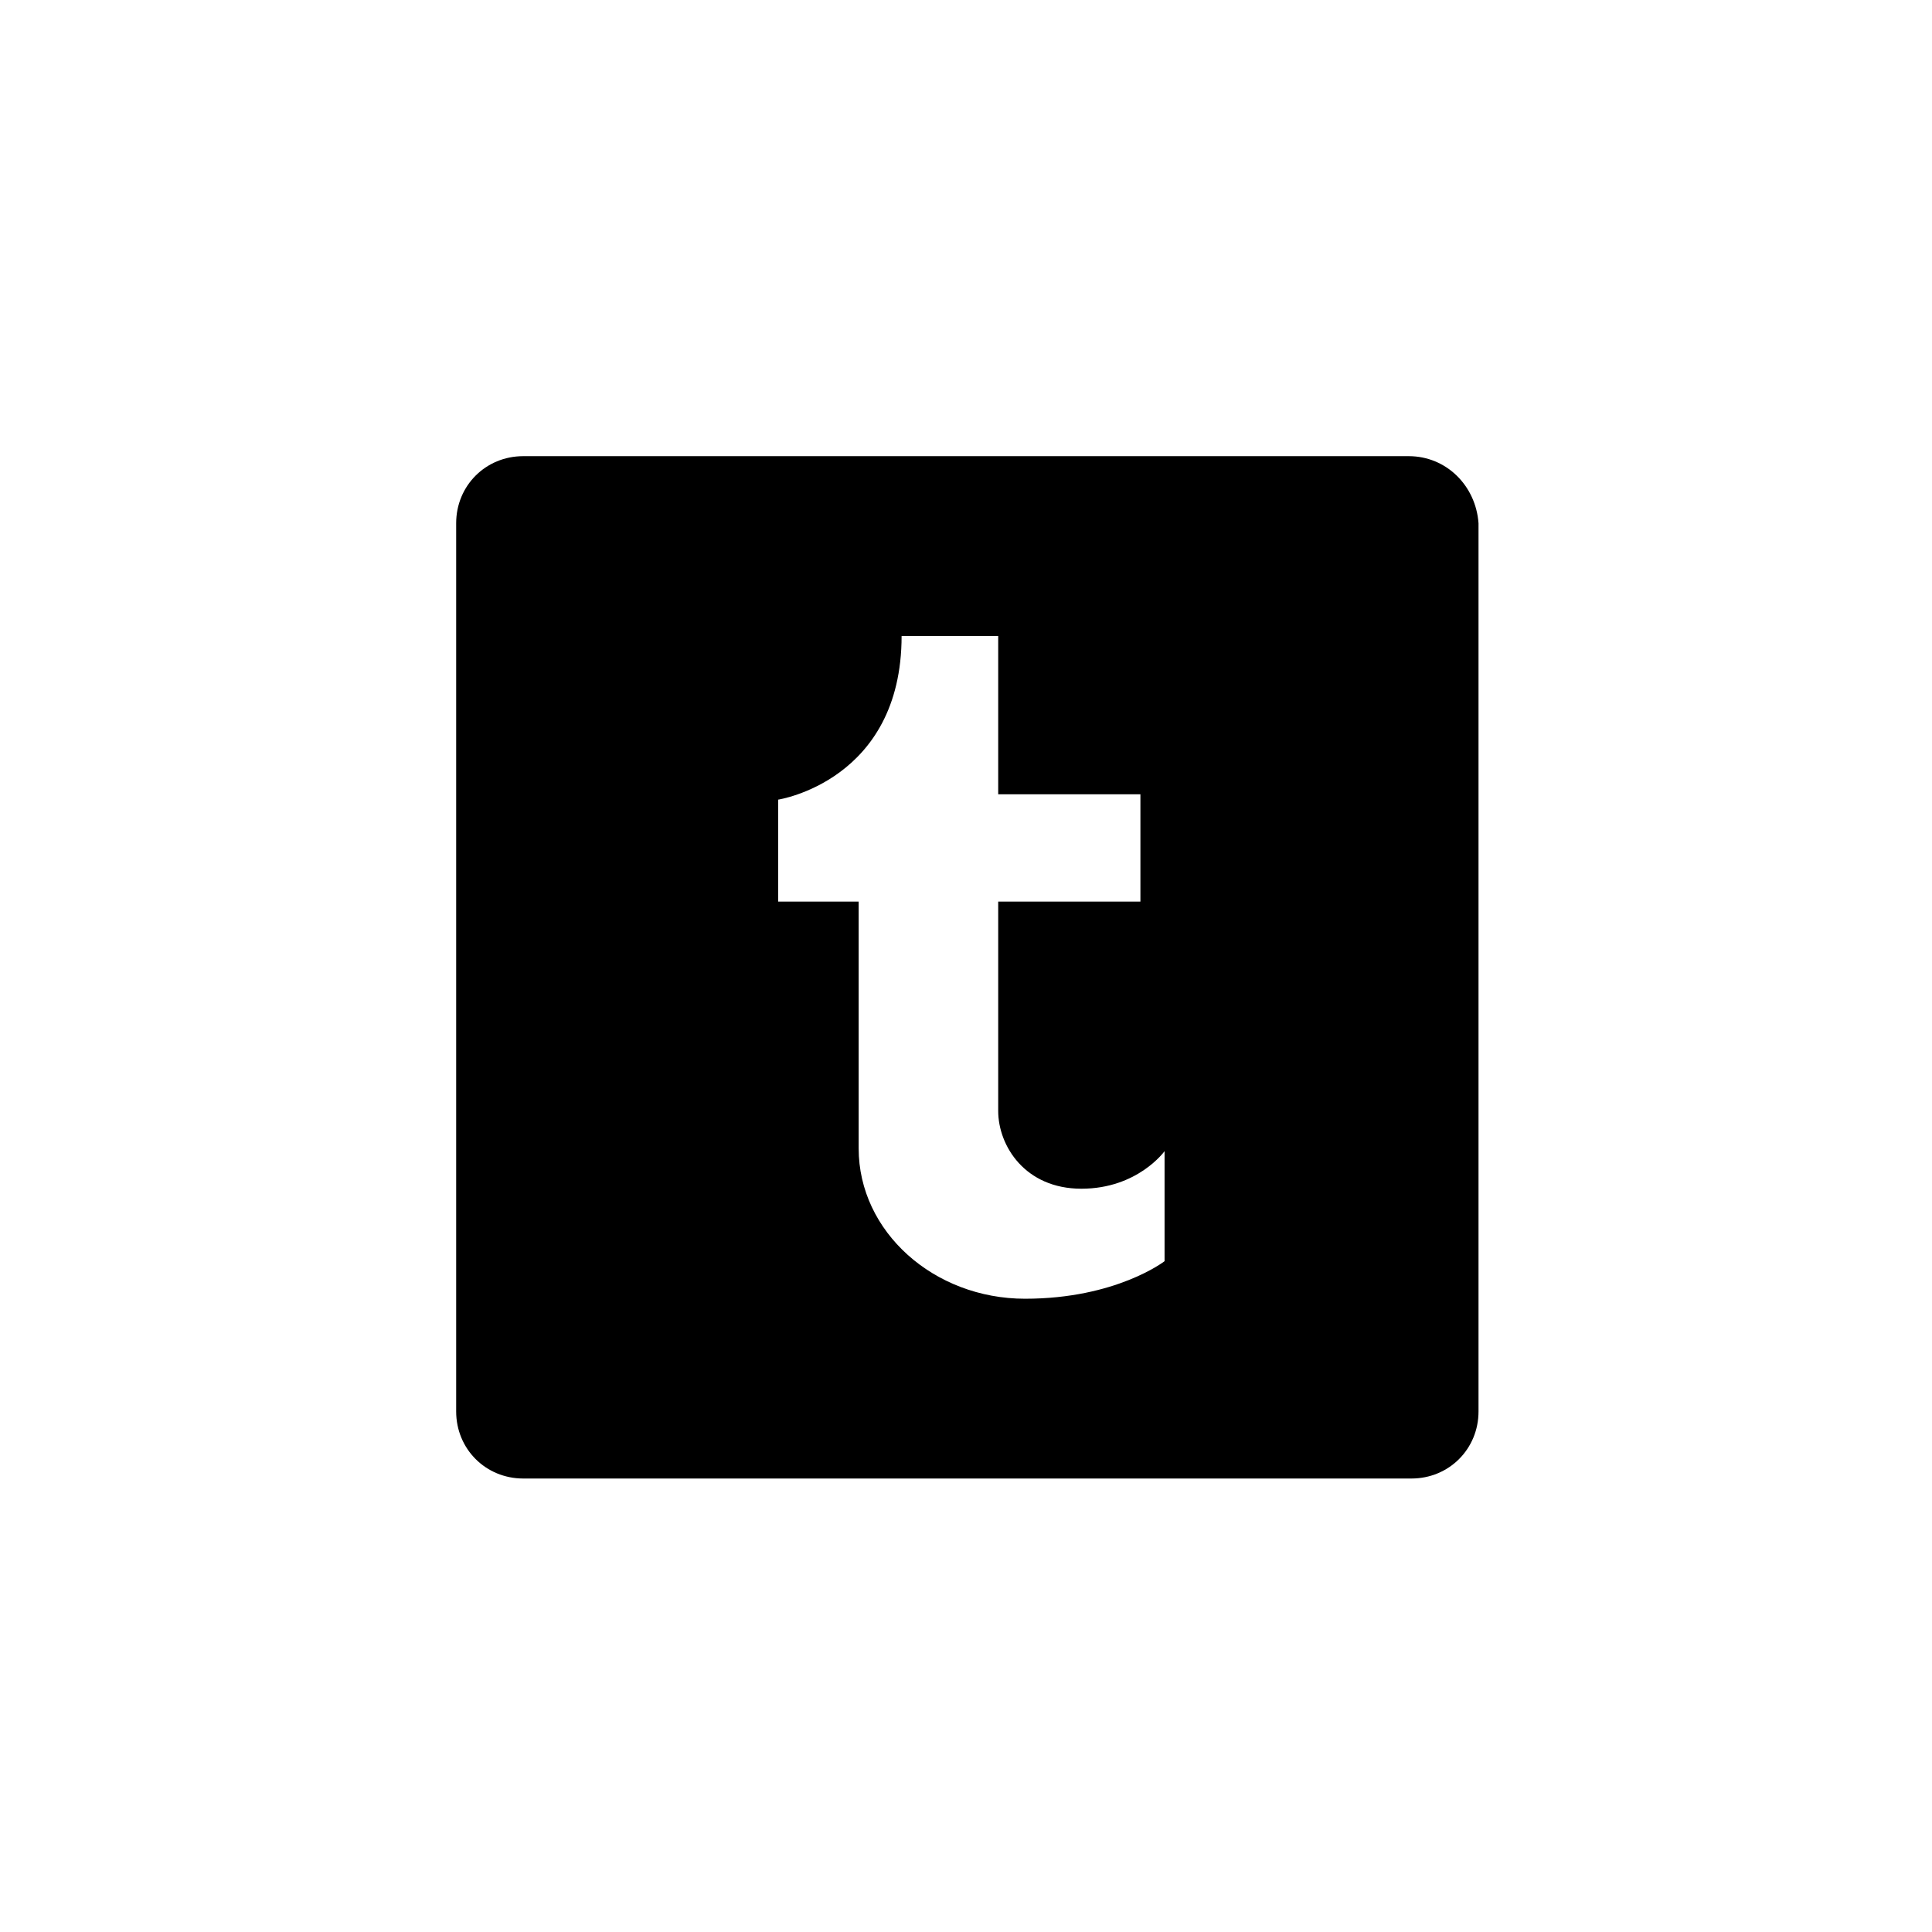
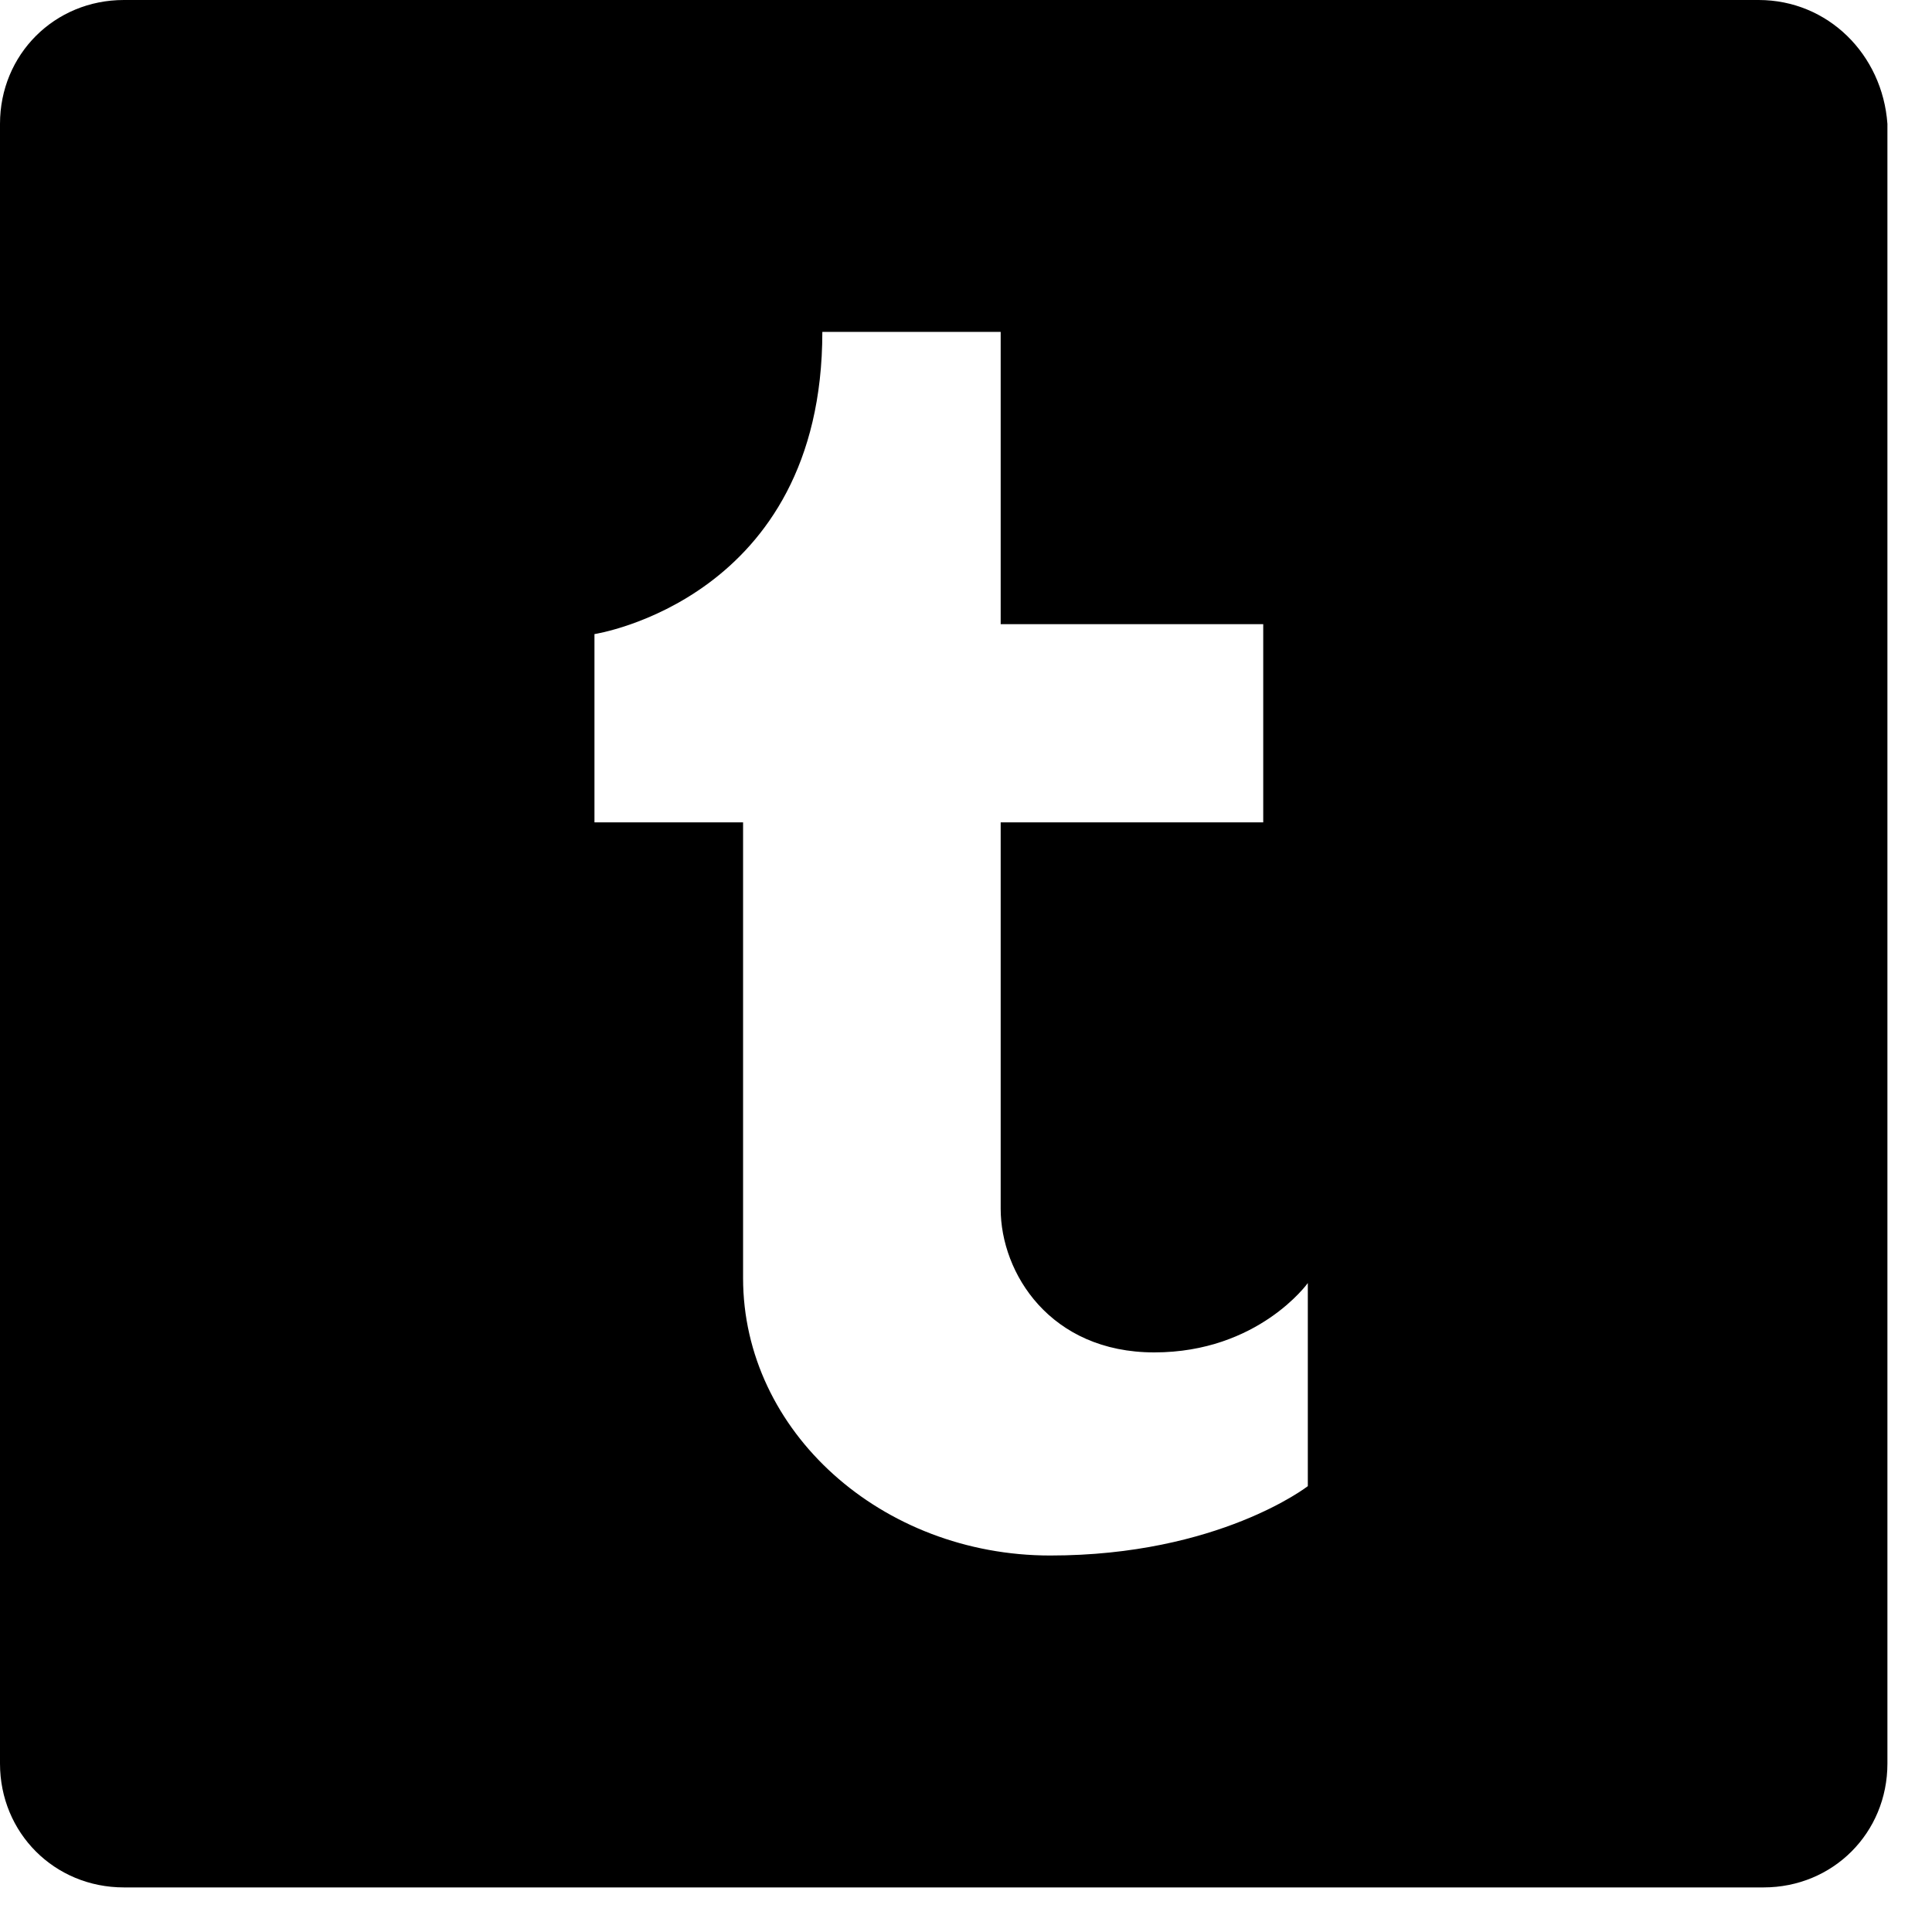
- <svg xmlns="http://www.w3.org/2000/svg" version="1.1" id="Layer_1" x="0px" y="0px" viewBox="0 0 72 72" enable-background="new 0 0 72 72" xml:space="preserve">
-   <g>
-     <g>
-       <path d="M52.5,17H19.5c-1.4,0-2.5,1.1-2.5,2.5v33.1c0,1.4,1.1,2.5,2.5,2.5h33.1c1.4,0,2.5-1.1,2.5-2.5V19.5    C55,18.1,53.9,17,52.5,17z M43.4,47c0,0-1.8,1.4-5.2,1.4s-6.2-2.5-6.2-5.6c0-3,0-9.2,0-9.2h-3v-3.8c0,0,4.6-0.7,4.6-6.1    c1.7,0,3.6,0,3.6,0s0,2.6,0,5.9h5.3v4h-5.3v7.8c0,1.3,1,2.9,3.1,2.9c2.1,0,3.1-1.4,3.1-1.4V47z" />
+ <svg xmlns="http://www.w3.org/2000/svg" width="39px" height="39px" viewBox="0 0 39 39" version="1.1">
+   <description>Created with Sketch (http://www.bohemiancoding.com/sketch)</description>
+   <defs />
+   <g id="Page-1" stroke="none" stroke-width="1" fill="none" fill-rule="evenodd">
+     <g id="tumblr-black" fill="#000000">
+       <path d="M35.5,-3.55271368e-15 L2.5,-3.55271368e-15 C1.1,-3.55271368e-15 -3.55271368e-15,1.1 -3.55271368e-15,2.5 L-3.55271368e-15,35.6 C-3.55271368e-15,37 1.1,38.1 2.5,38.1 L35.6,38.1 C37,38.1 38.1,37 38.1,35.6 L38.1,2.5 C38,1.1 36.9,-3.55271368e-15 35.5,-3.55271368e-15 L35.5,-3.55271368e-15 Z M26.4,30 C26.4,30 24.6,31.4 21.2,31.4 C17.8,31.4 15,28.9 15,25.8 L15,16.6 L12,16.6 L12,12.8 C12,12.8 16.6,12.1 16.6,6.7 L20.2,6.7 L20.2,12.6 L25.5,12.6 L25.5,16.6 L20.2,16.6 L20.2,24.4 C20.2,25.7 21.2,27.3 23.3,27.3 C25.4,27.3 26.4,25.9 26.4,25.9 L26.4,30 L26.4,30 Z" id="Shape" />
    </g>
  </g>
</svg>
